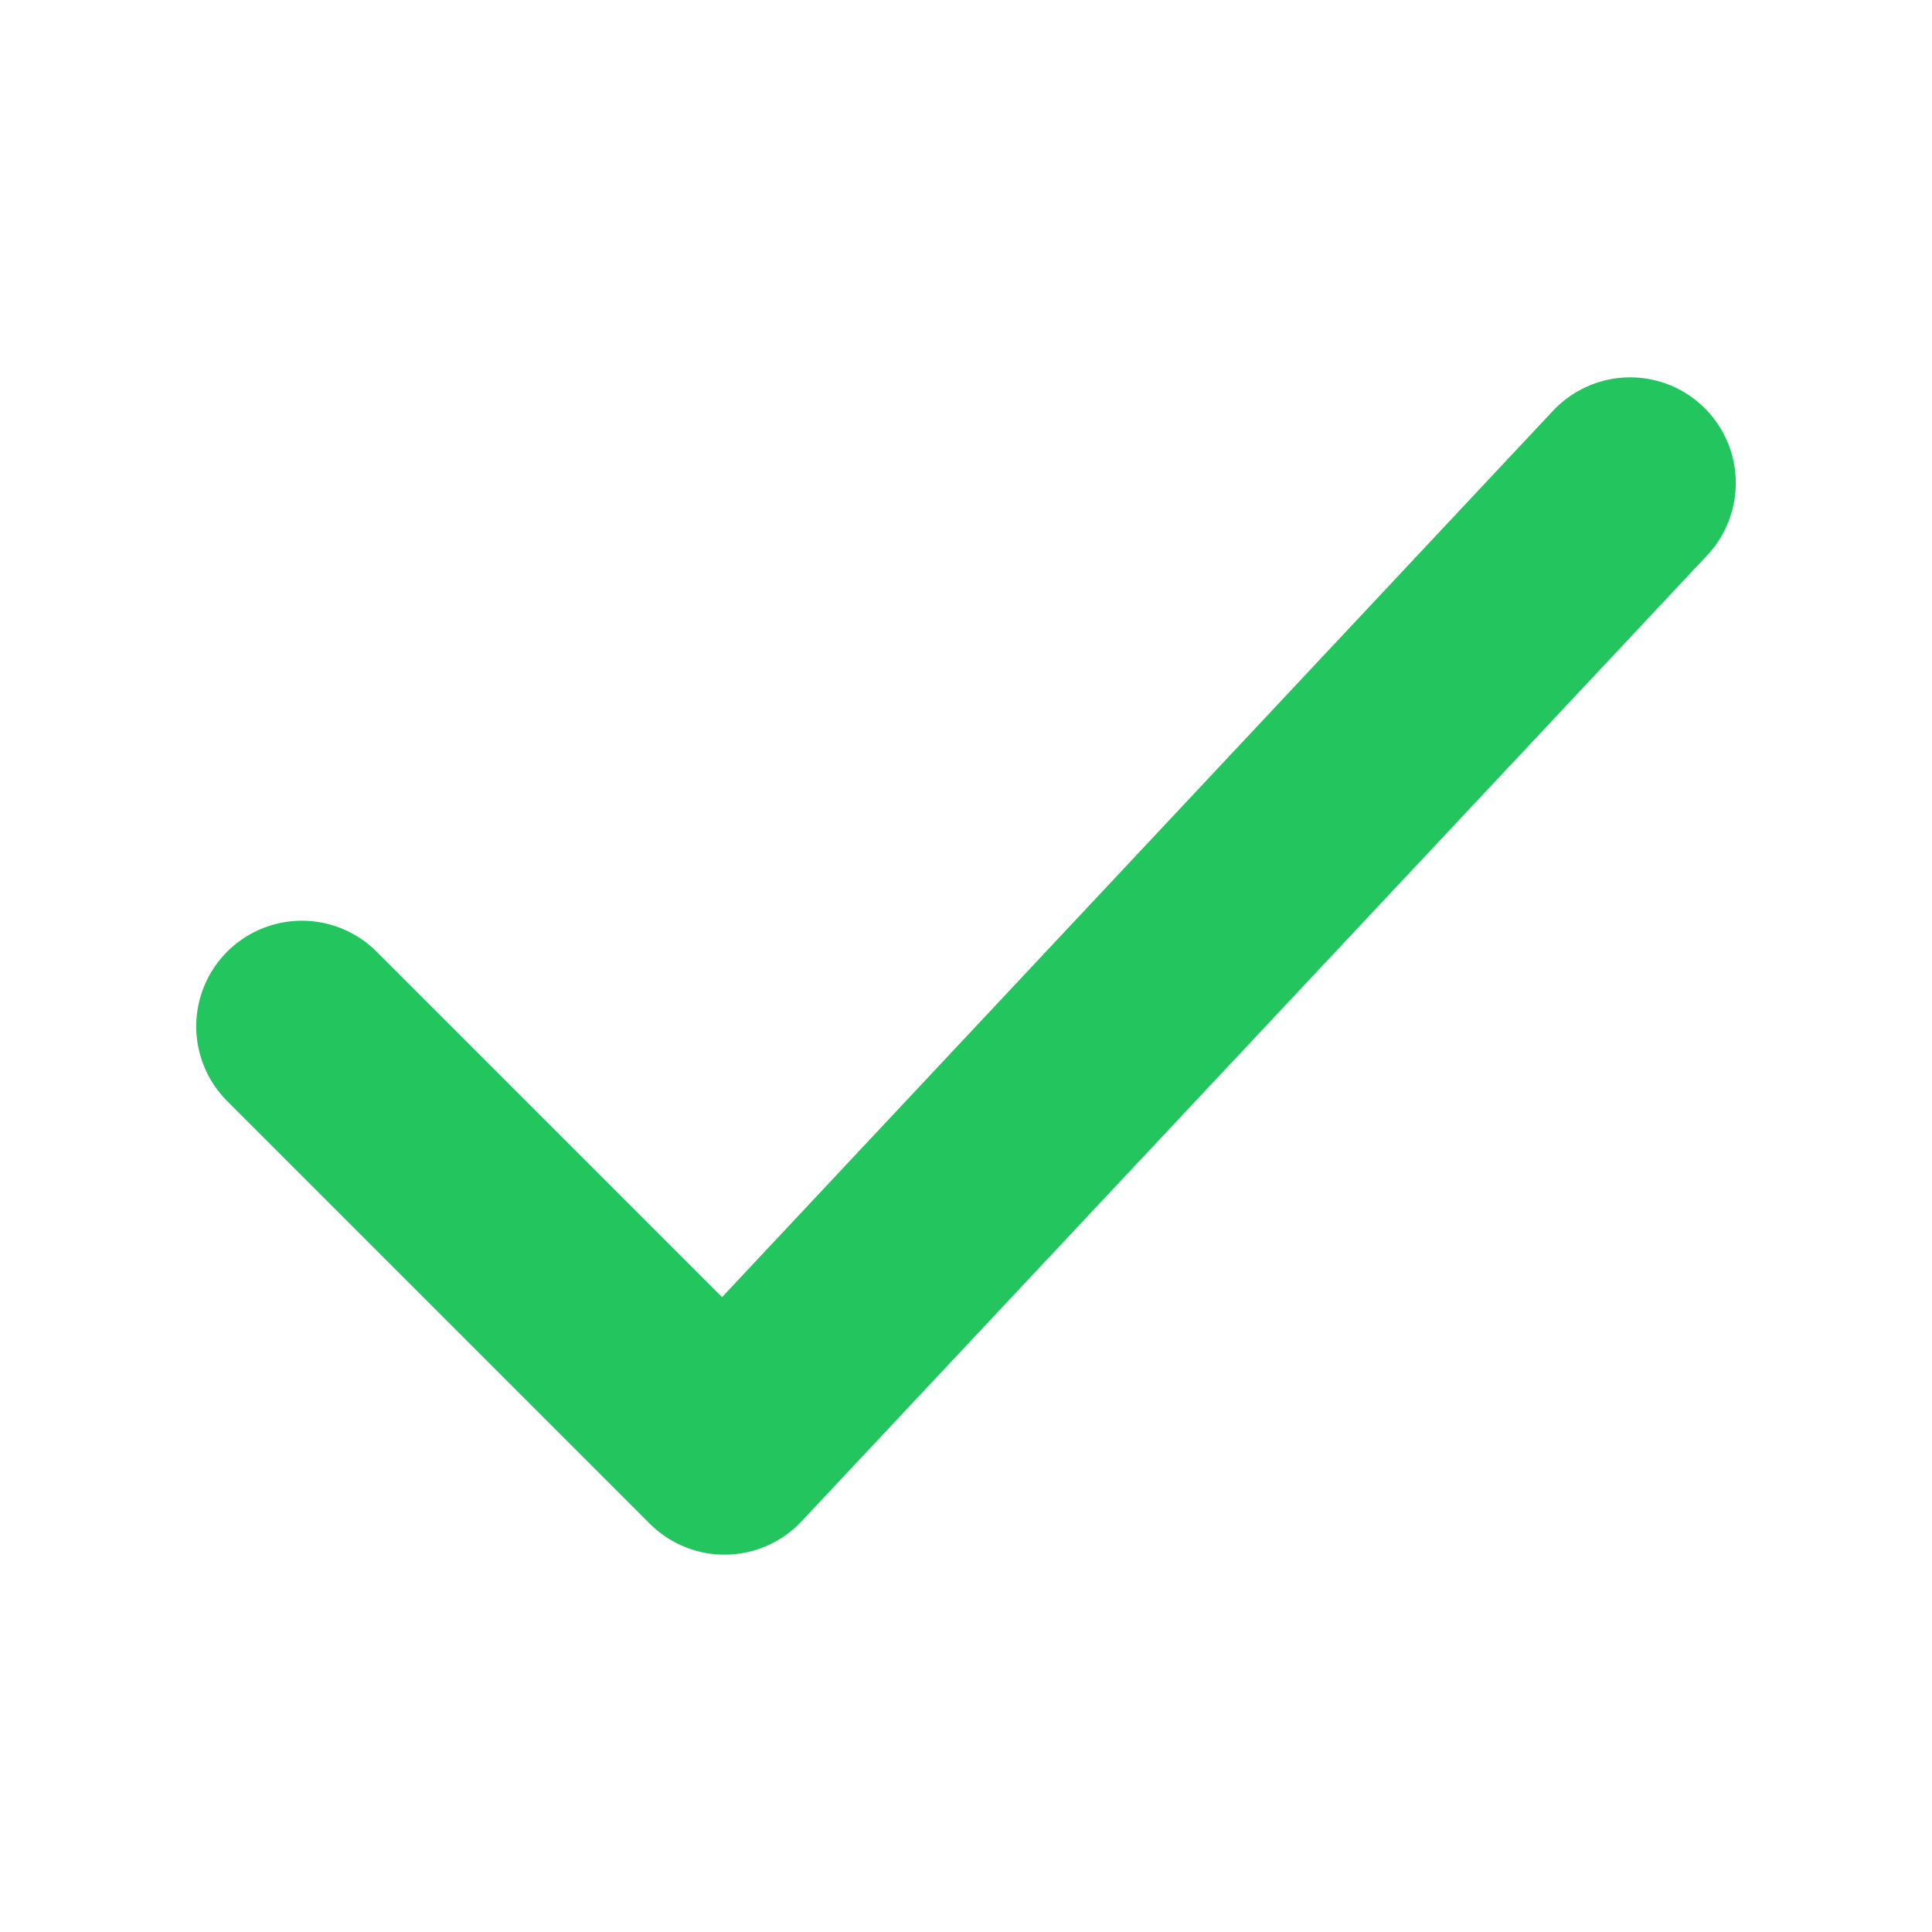
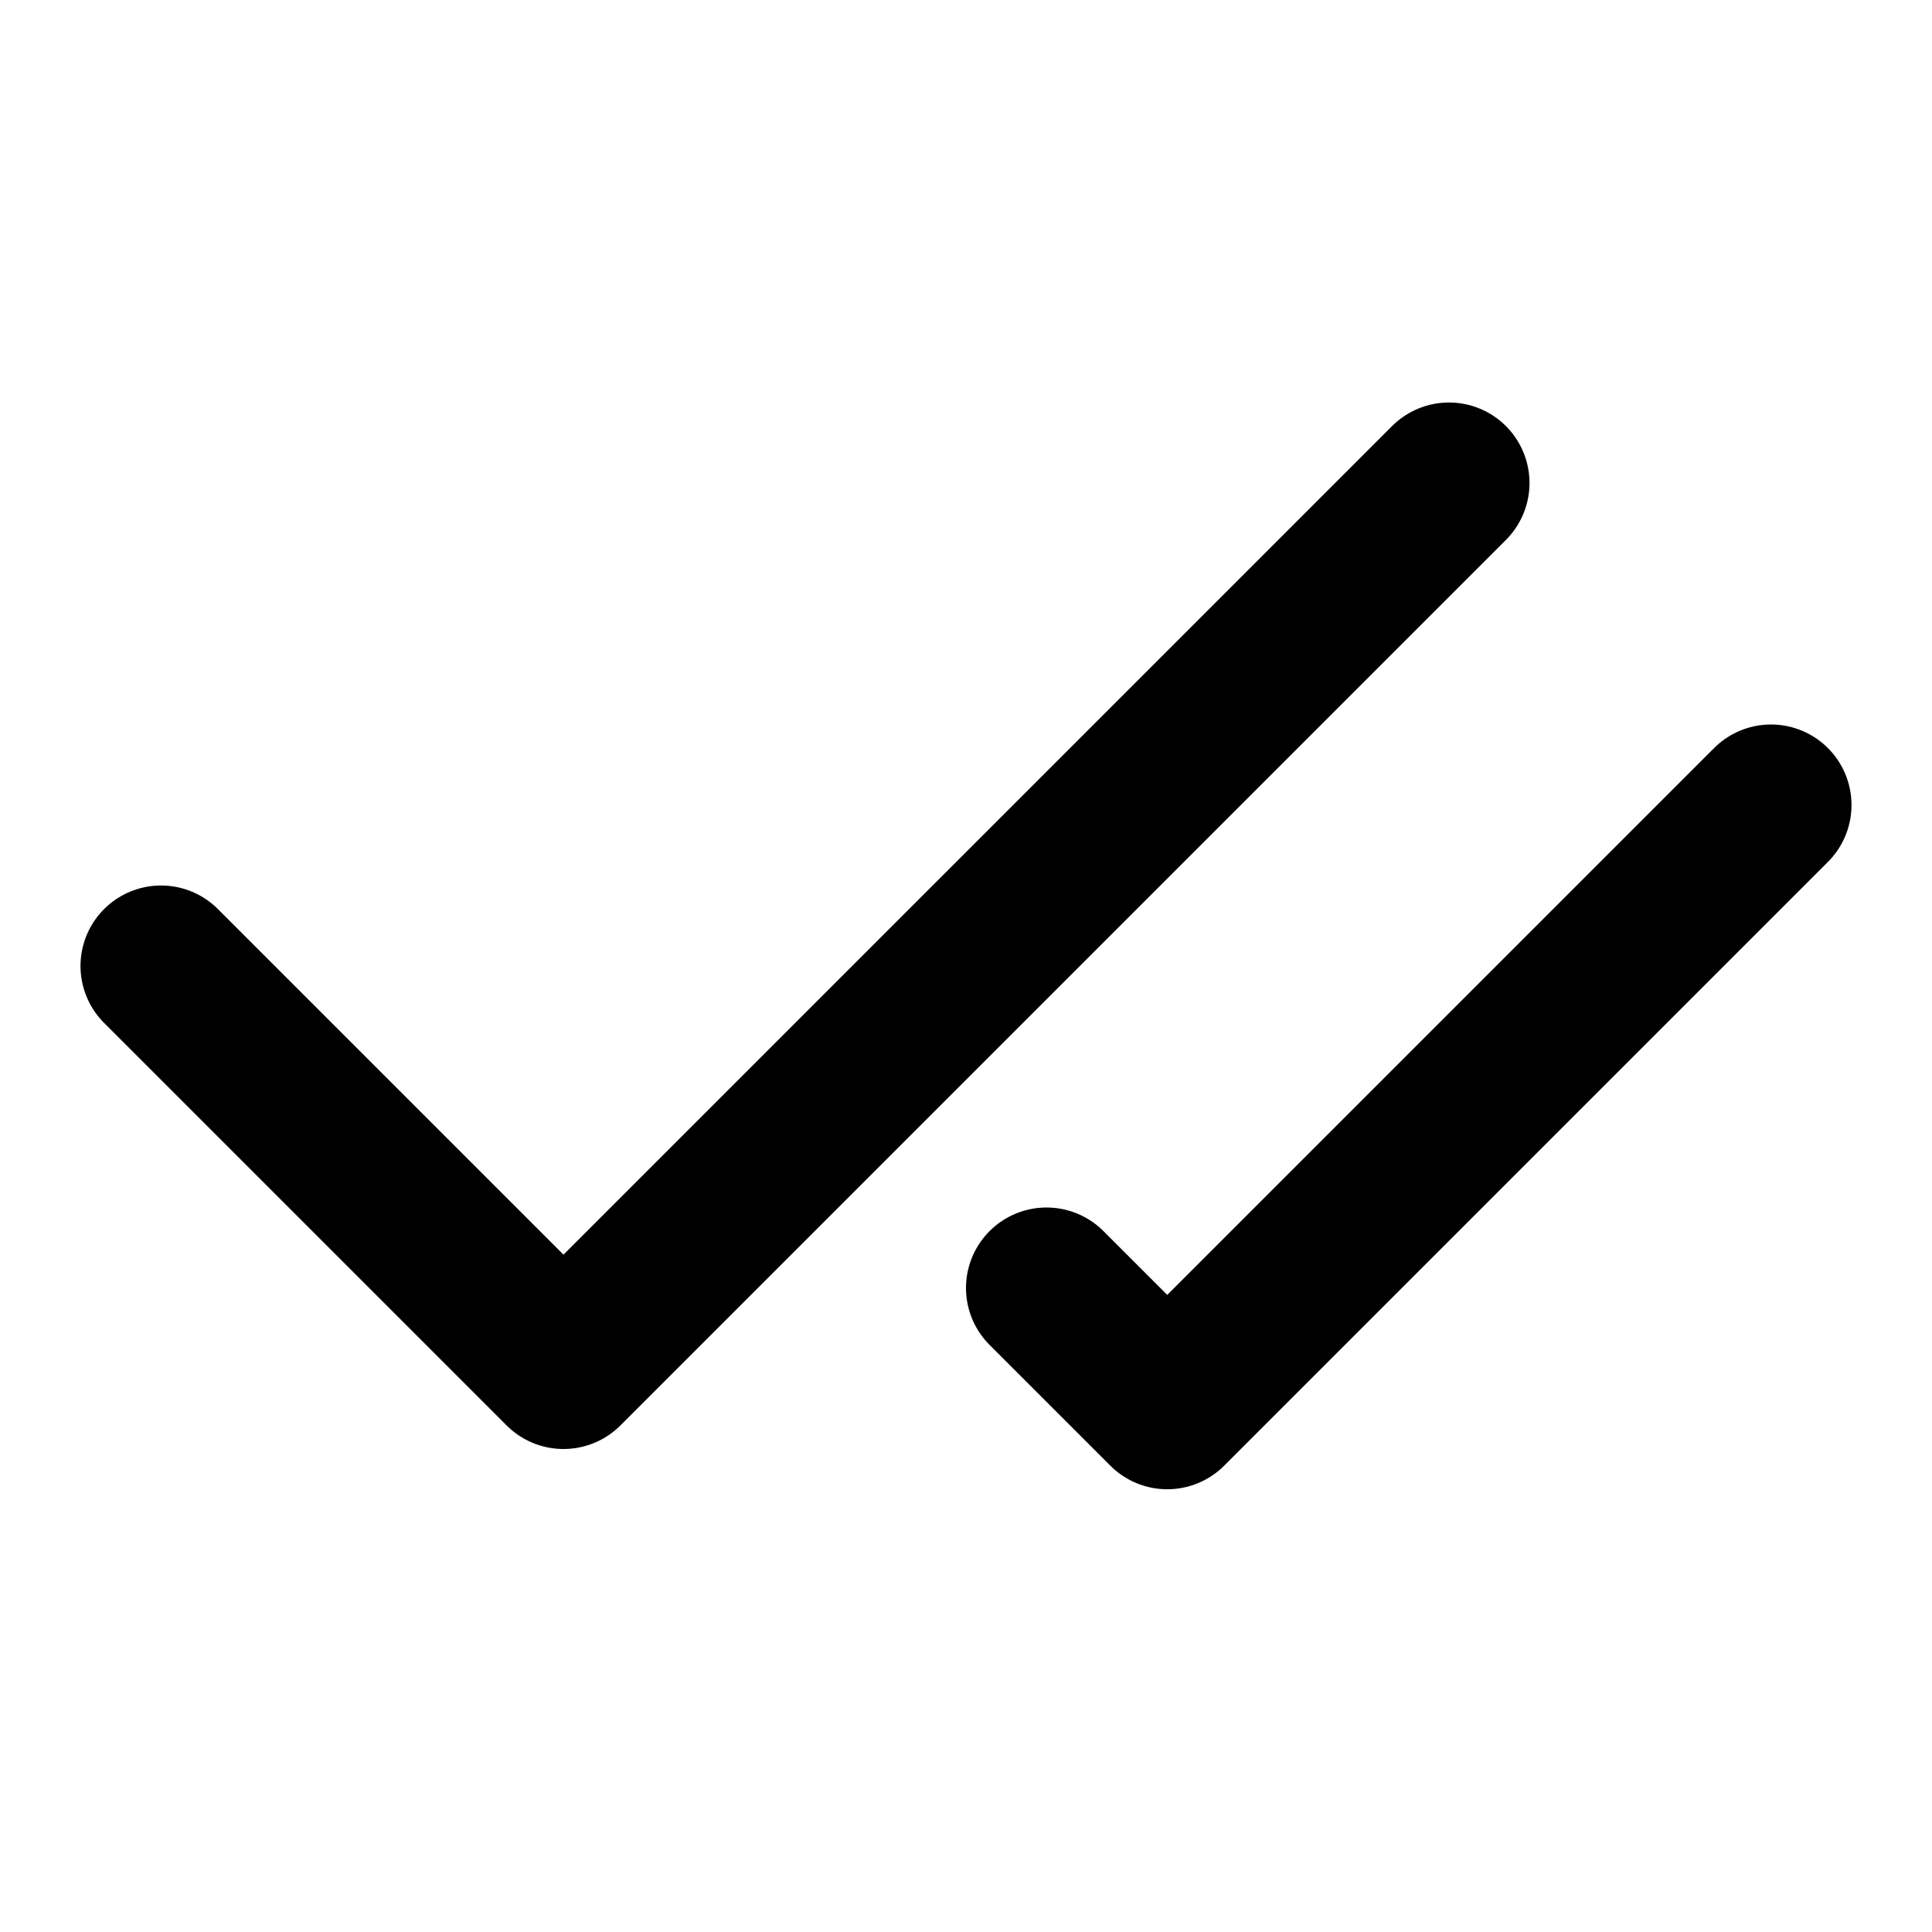
- <svg xmlns="http://www.w3.org/2000/svg" viewBox="0 0 32 32" width="32" height="32">
-   <polyline points="5,17 12,24 27,8" fill="none" stroke="#22c55e" stroke-width="3.5" stroke-linecap="round" stroke-linejoin="round" />
+ <svg xmlns="http://www.w3.org/2000/svg" width="24" height="24" viewBox="0 0 24 24" fill="none" stroke="currentColor" stroke-width="2" stroke-linecap="round" stroke-linejoin="round">
+   <path d="M18 6 7 17l-5-5" />
+   <path d="m22 10-7.5 7.5L13 16" />
</svg>
